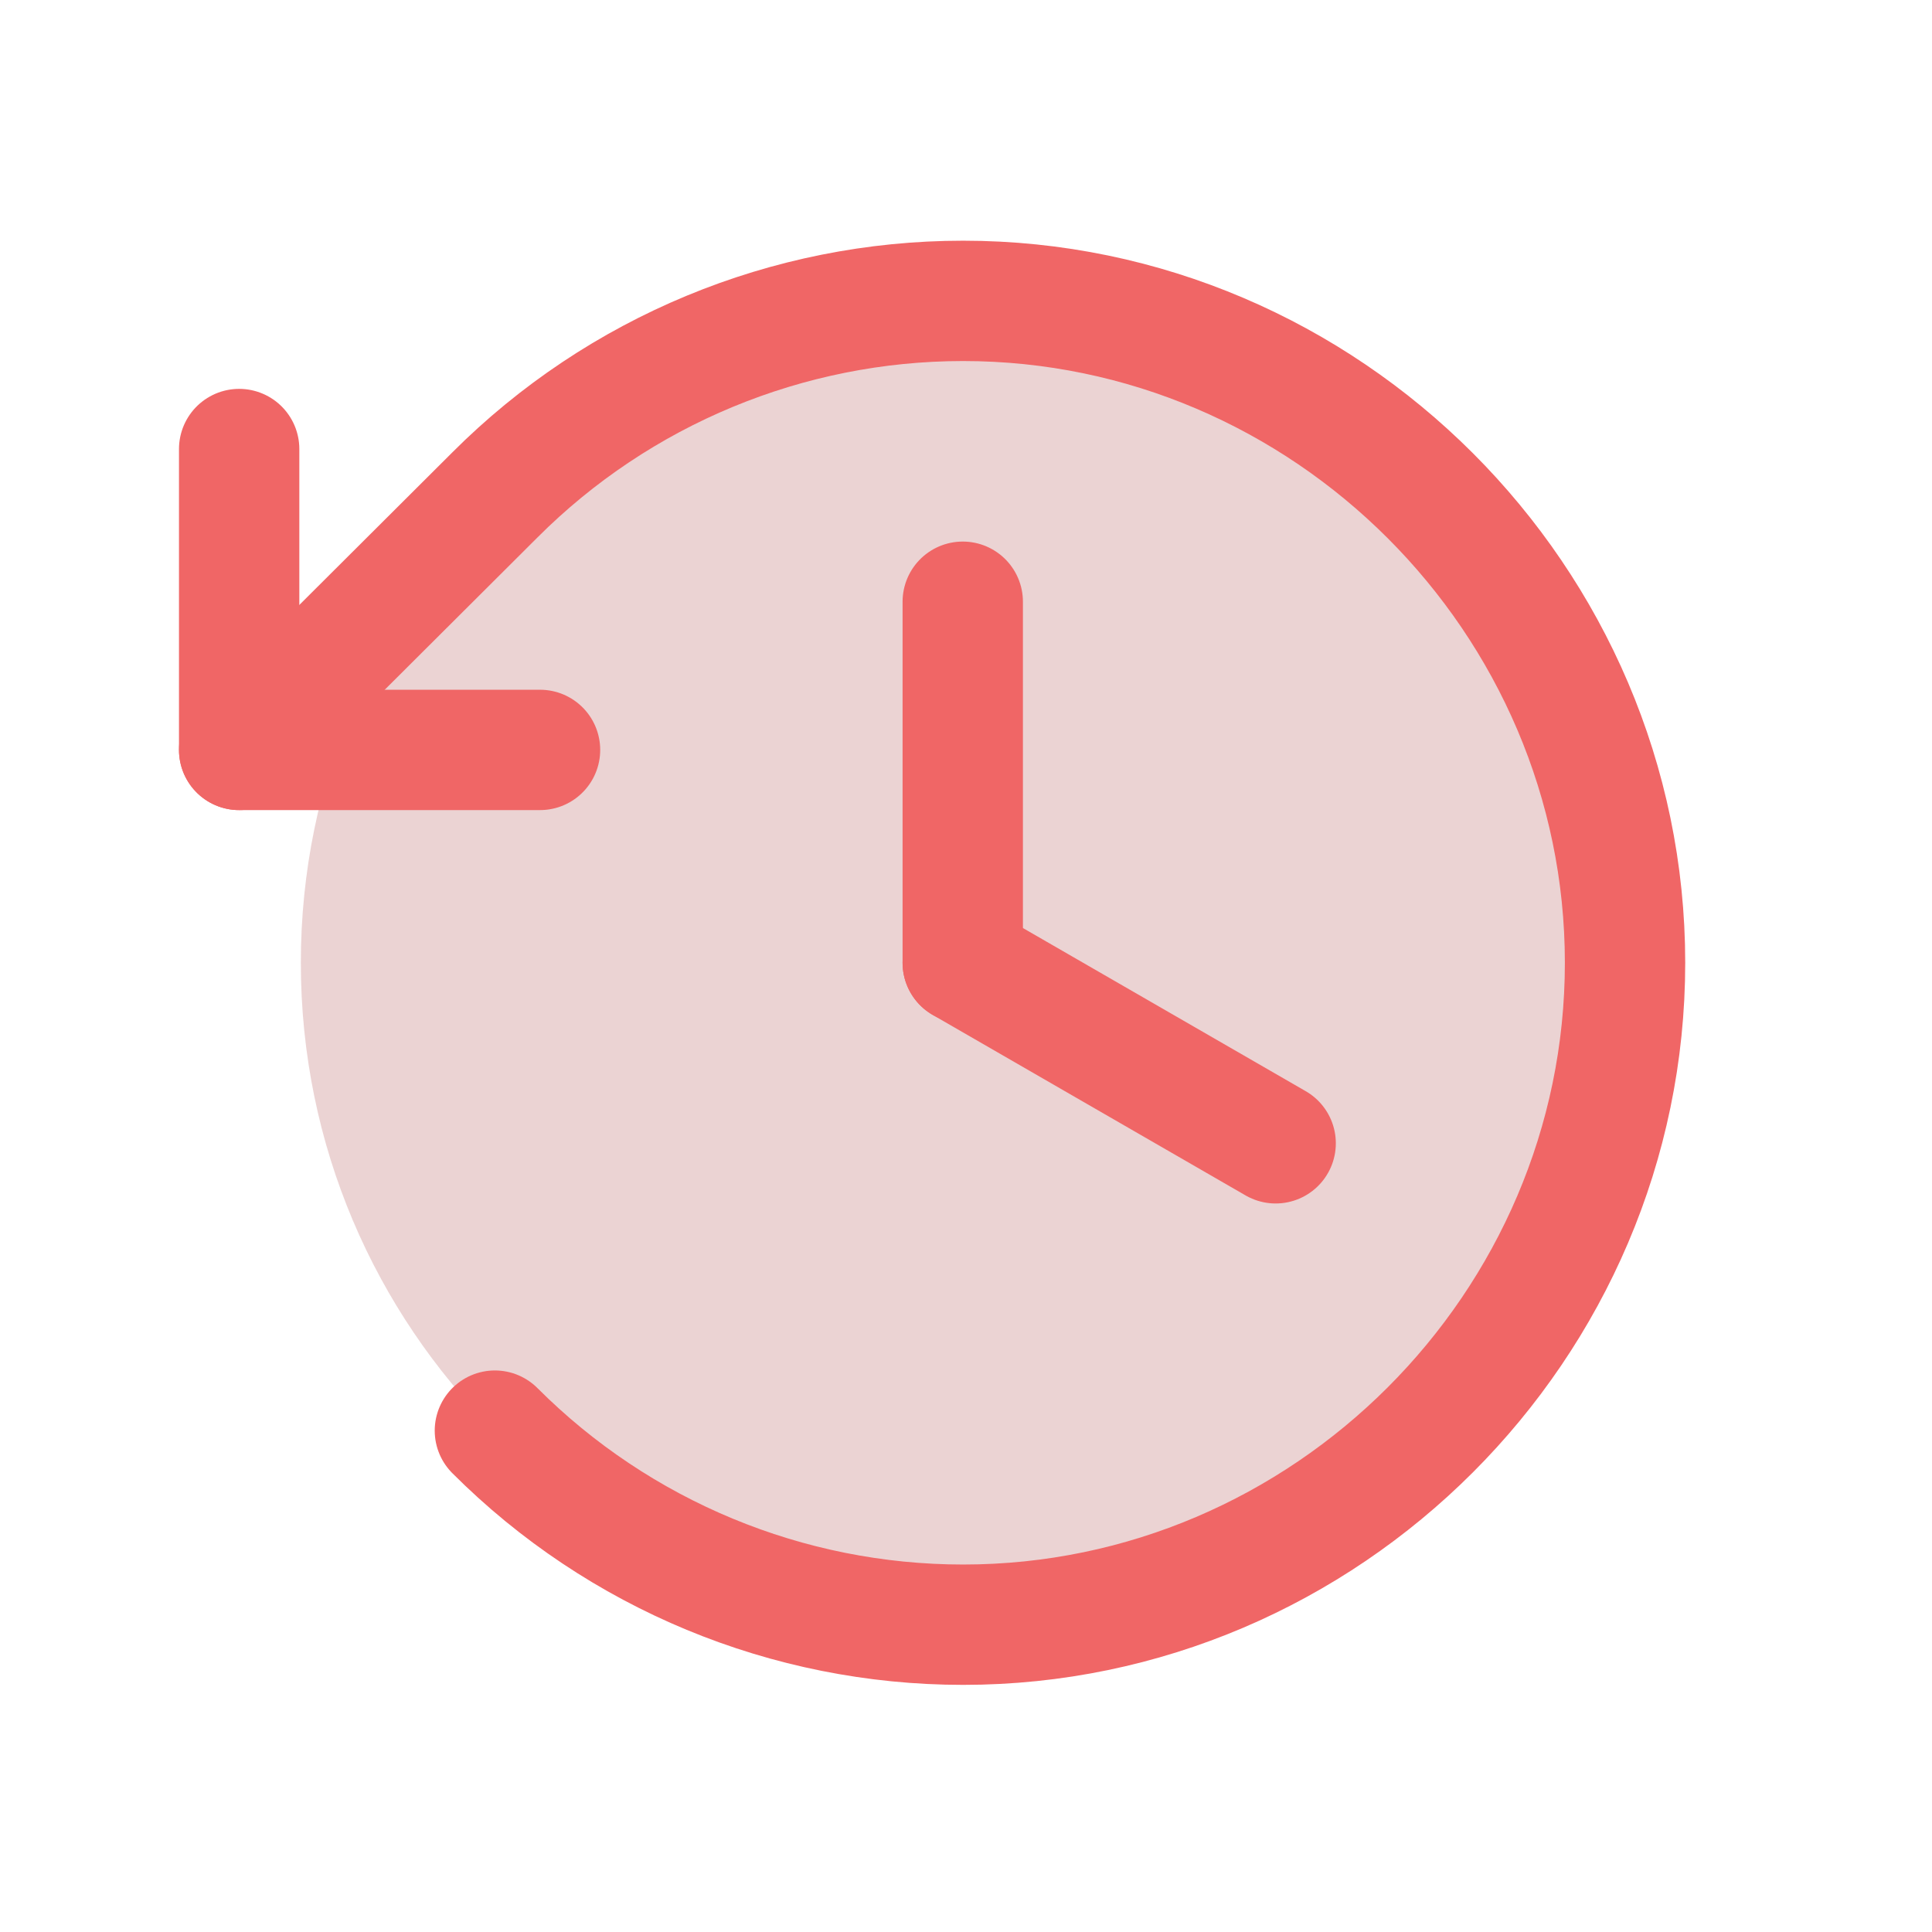
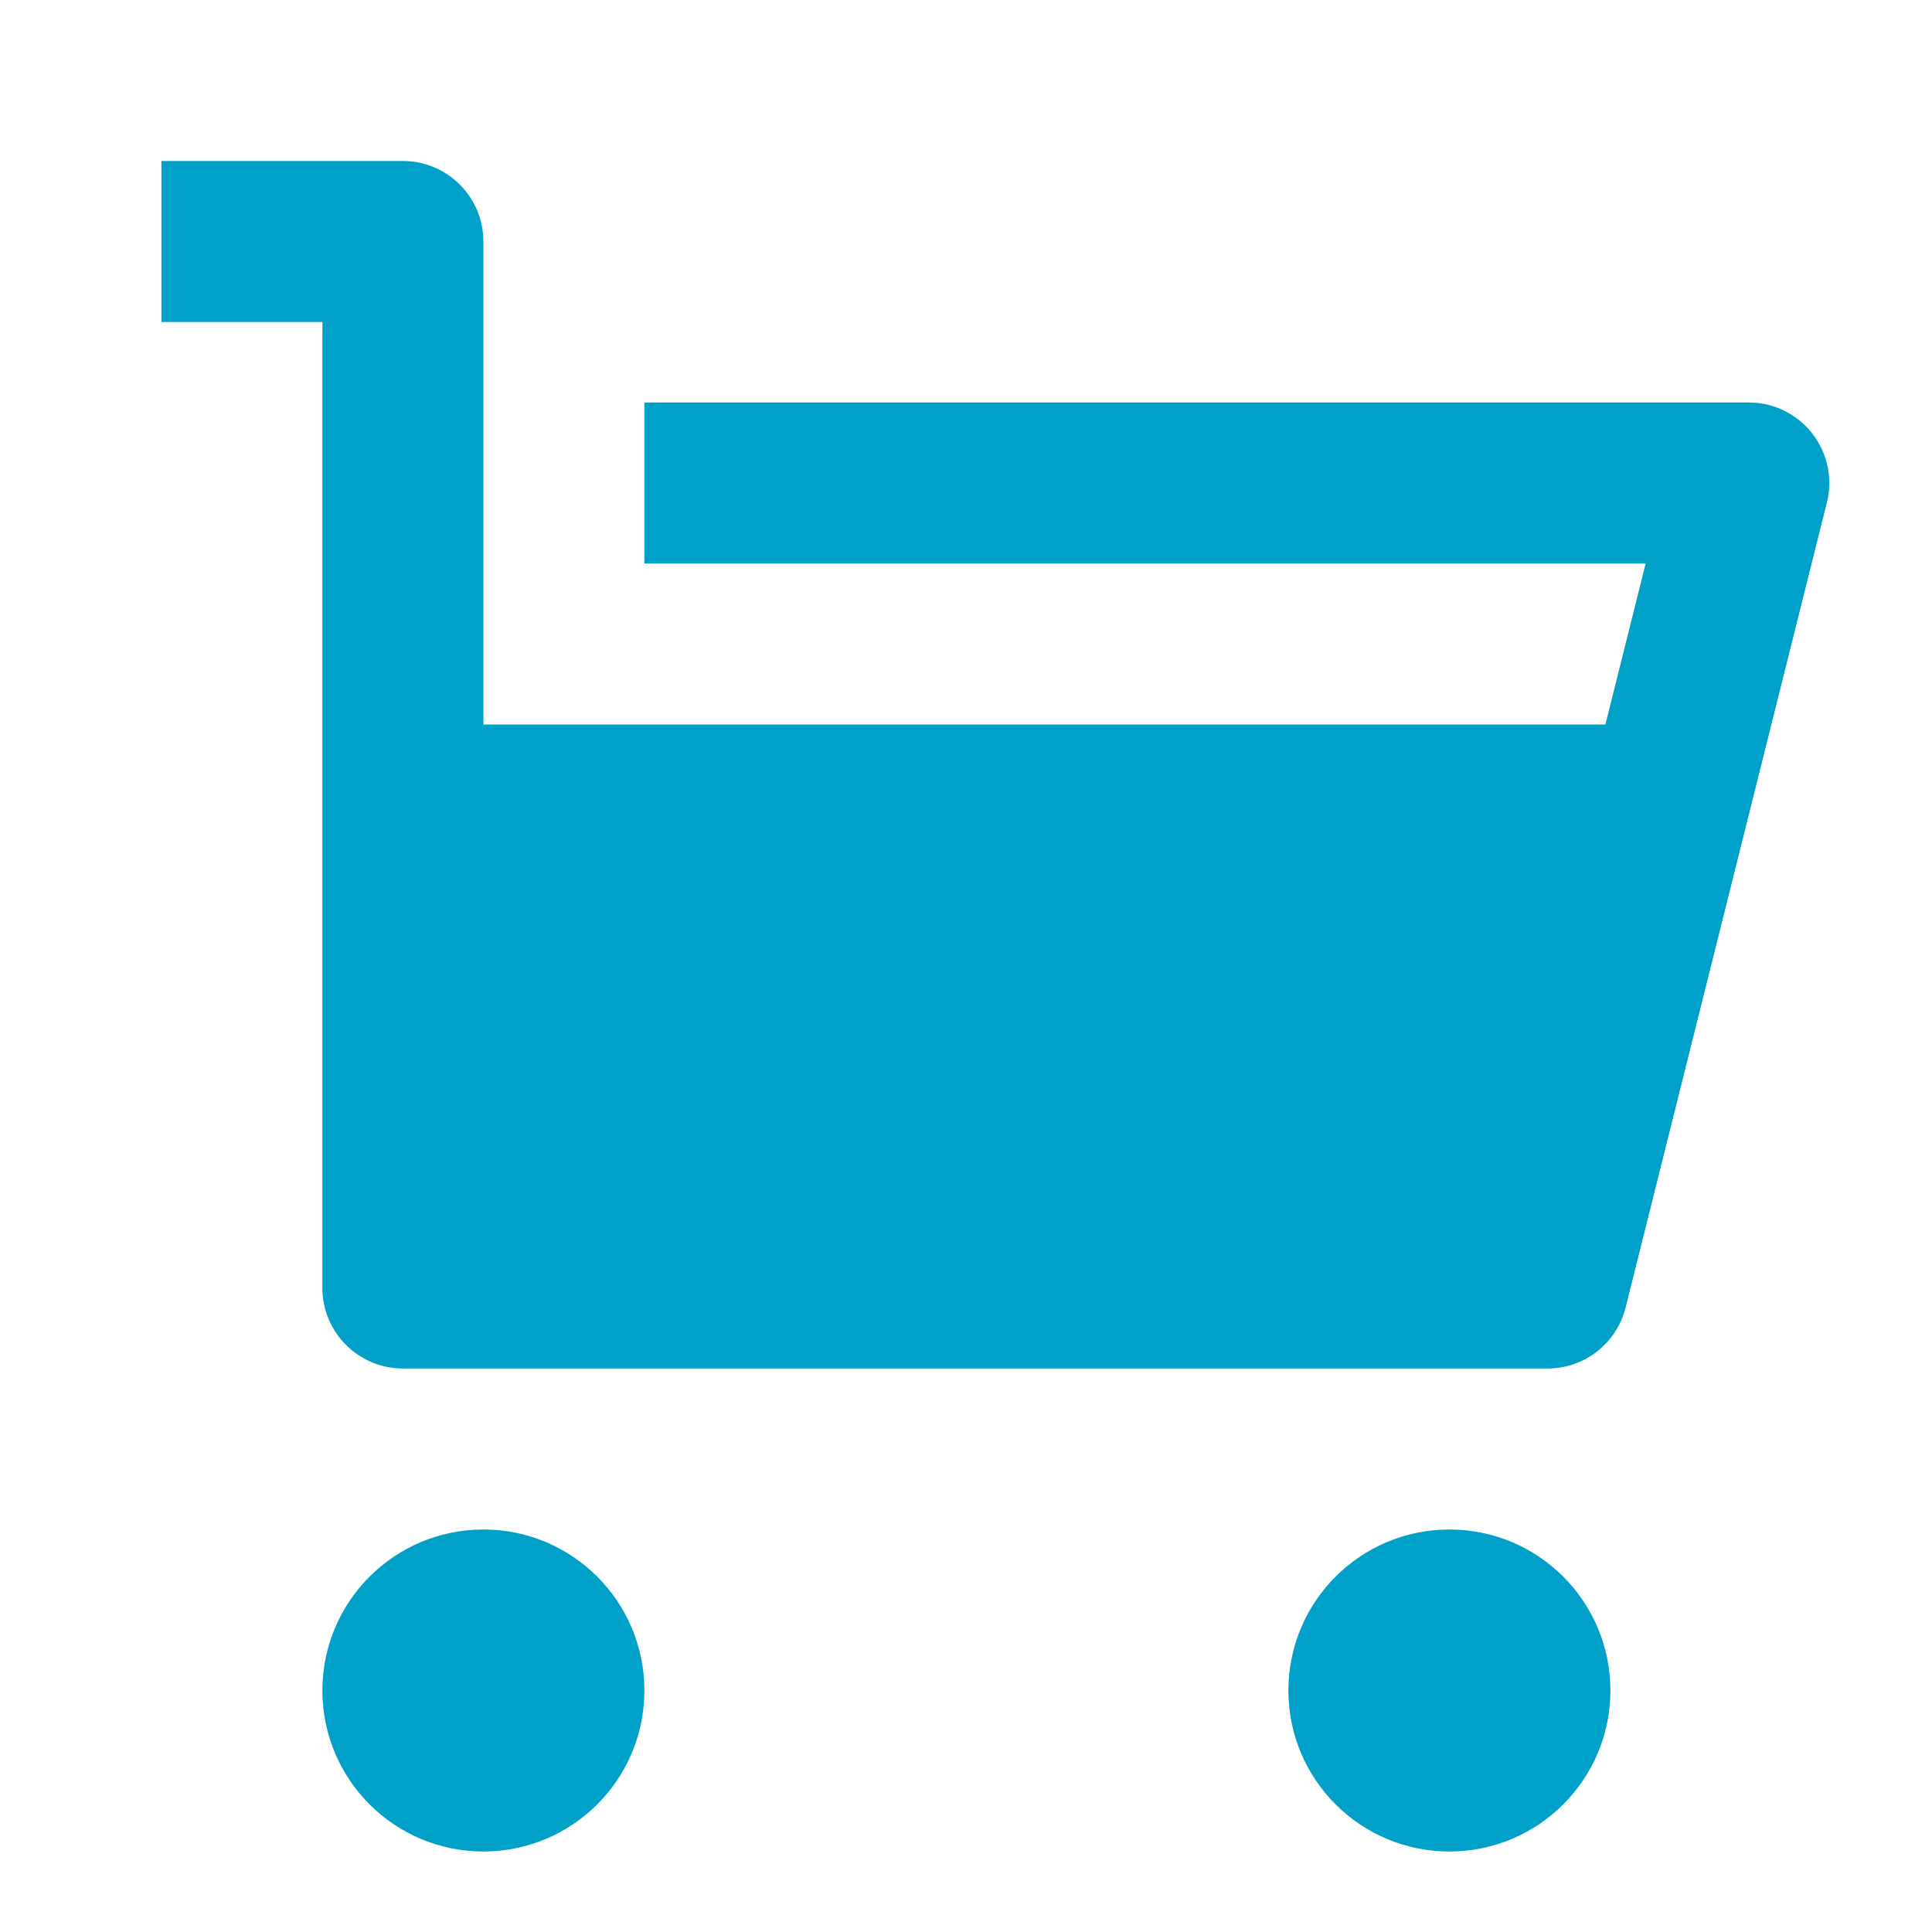
- <svg xmlns="http://www.w3.org/2000/svg" clip-rule="evenodd" fill-rule="evenodd" stroke-linecap="round" stroke-linejoin="round" viewBox="0 0 231 231">
-   <g transform="matrix(1.199121 0 0 1.199121 -.00428 -.00048)">
-     <path d="m0 0h192v192h-192z" fill="none" />
-     <circle cx="96" cy="96" fill="#9e2424" fill-opacity=".2" r="66" />
-     <g fill="none" stroke="#f06666" stroke-width="12">
-       <path d="m96 60v36" />
-       <path d="m127.2 114-31.2-18" />
-       <path d="m53.85 74.775h-30v-30" />
-       <path d="m49.35 142.65c12.374 12.384 29.181 19.35 46.688 19.35 36.207 0 66-29.793 66-66s-29.793-66-66-66c-17.507 0-34.314 6.966-46.688 19.35l-25.5 25.425" />
-     </g>
-   </g>
+ <svg xmlns="http://www.w3.org/2000/svg" viewBox="0 0 24 24" width="16" height="16">
+   <path d="M6.005 9H19.943L20.443 7H8.005V5H21.724C22.276 5 22.724 5.448 22.724 6C22.724 6.082 22.714 6.163 22.694 6.243L20.194 16.242C20.083 16.688 19.683 17 19.224 17H5.005C4.453 17 4.005 16.552 4.005 16V4H2.005V2H5.005C5.557 2 6.005 2.448 6.005 3V9ZM6.005 23C4.9 23 4.005 22.105 4.005 21C4.005 19.895 4.9 19 6.005 19C7.109 19 8.005 19.895 8.005 21C8.005 22.105 7.109 23 6.005 23ZM18.005 23C16.9 23 16.005 22.105 16.005 21C16.005 19.895 16.9 19 18.005 19C19.11 19 20.005 19.895 20.005 21C20.005 22.105 19.11 23 18.005 23Z" fill="rgba(0,161,201,1)" />
</svg>
